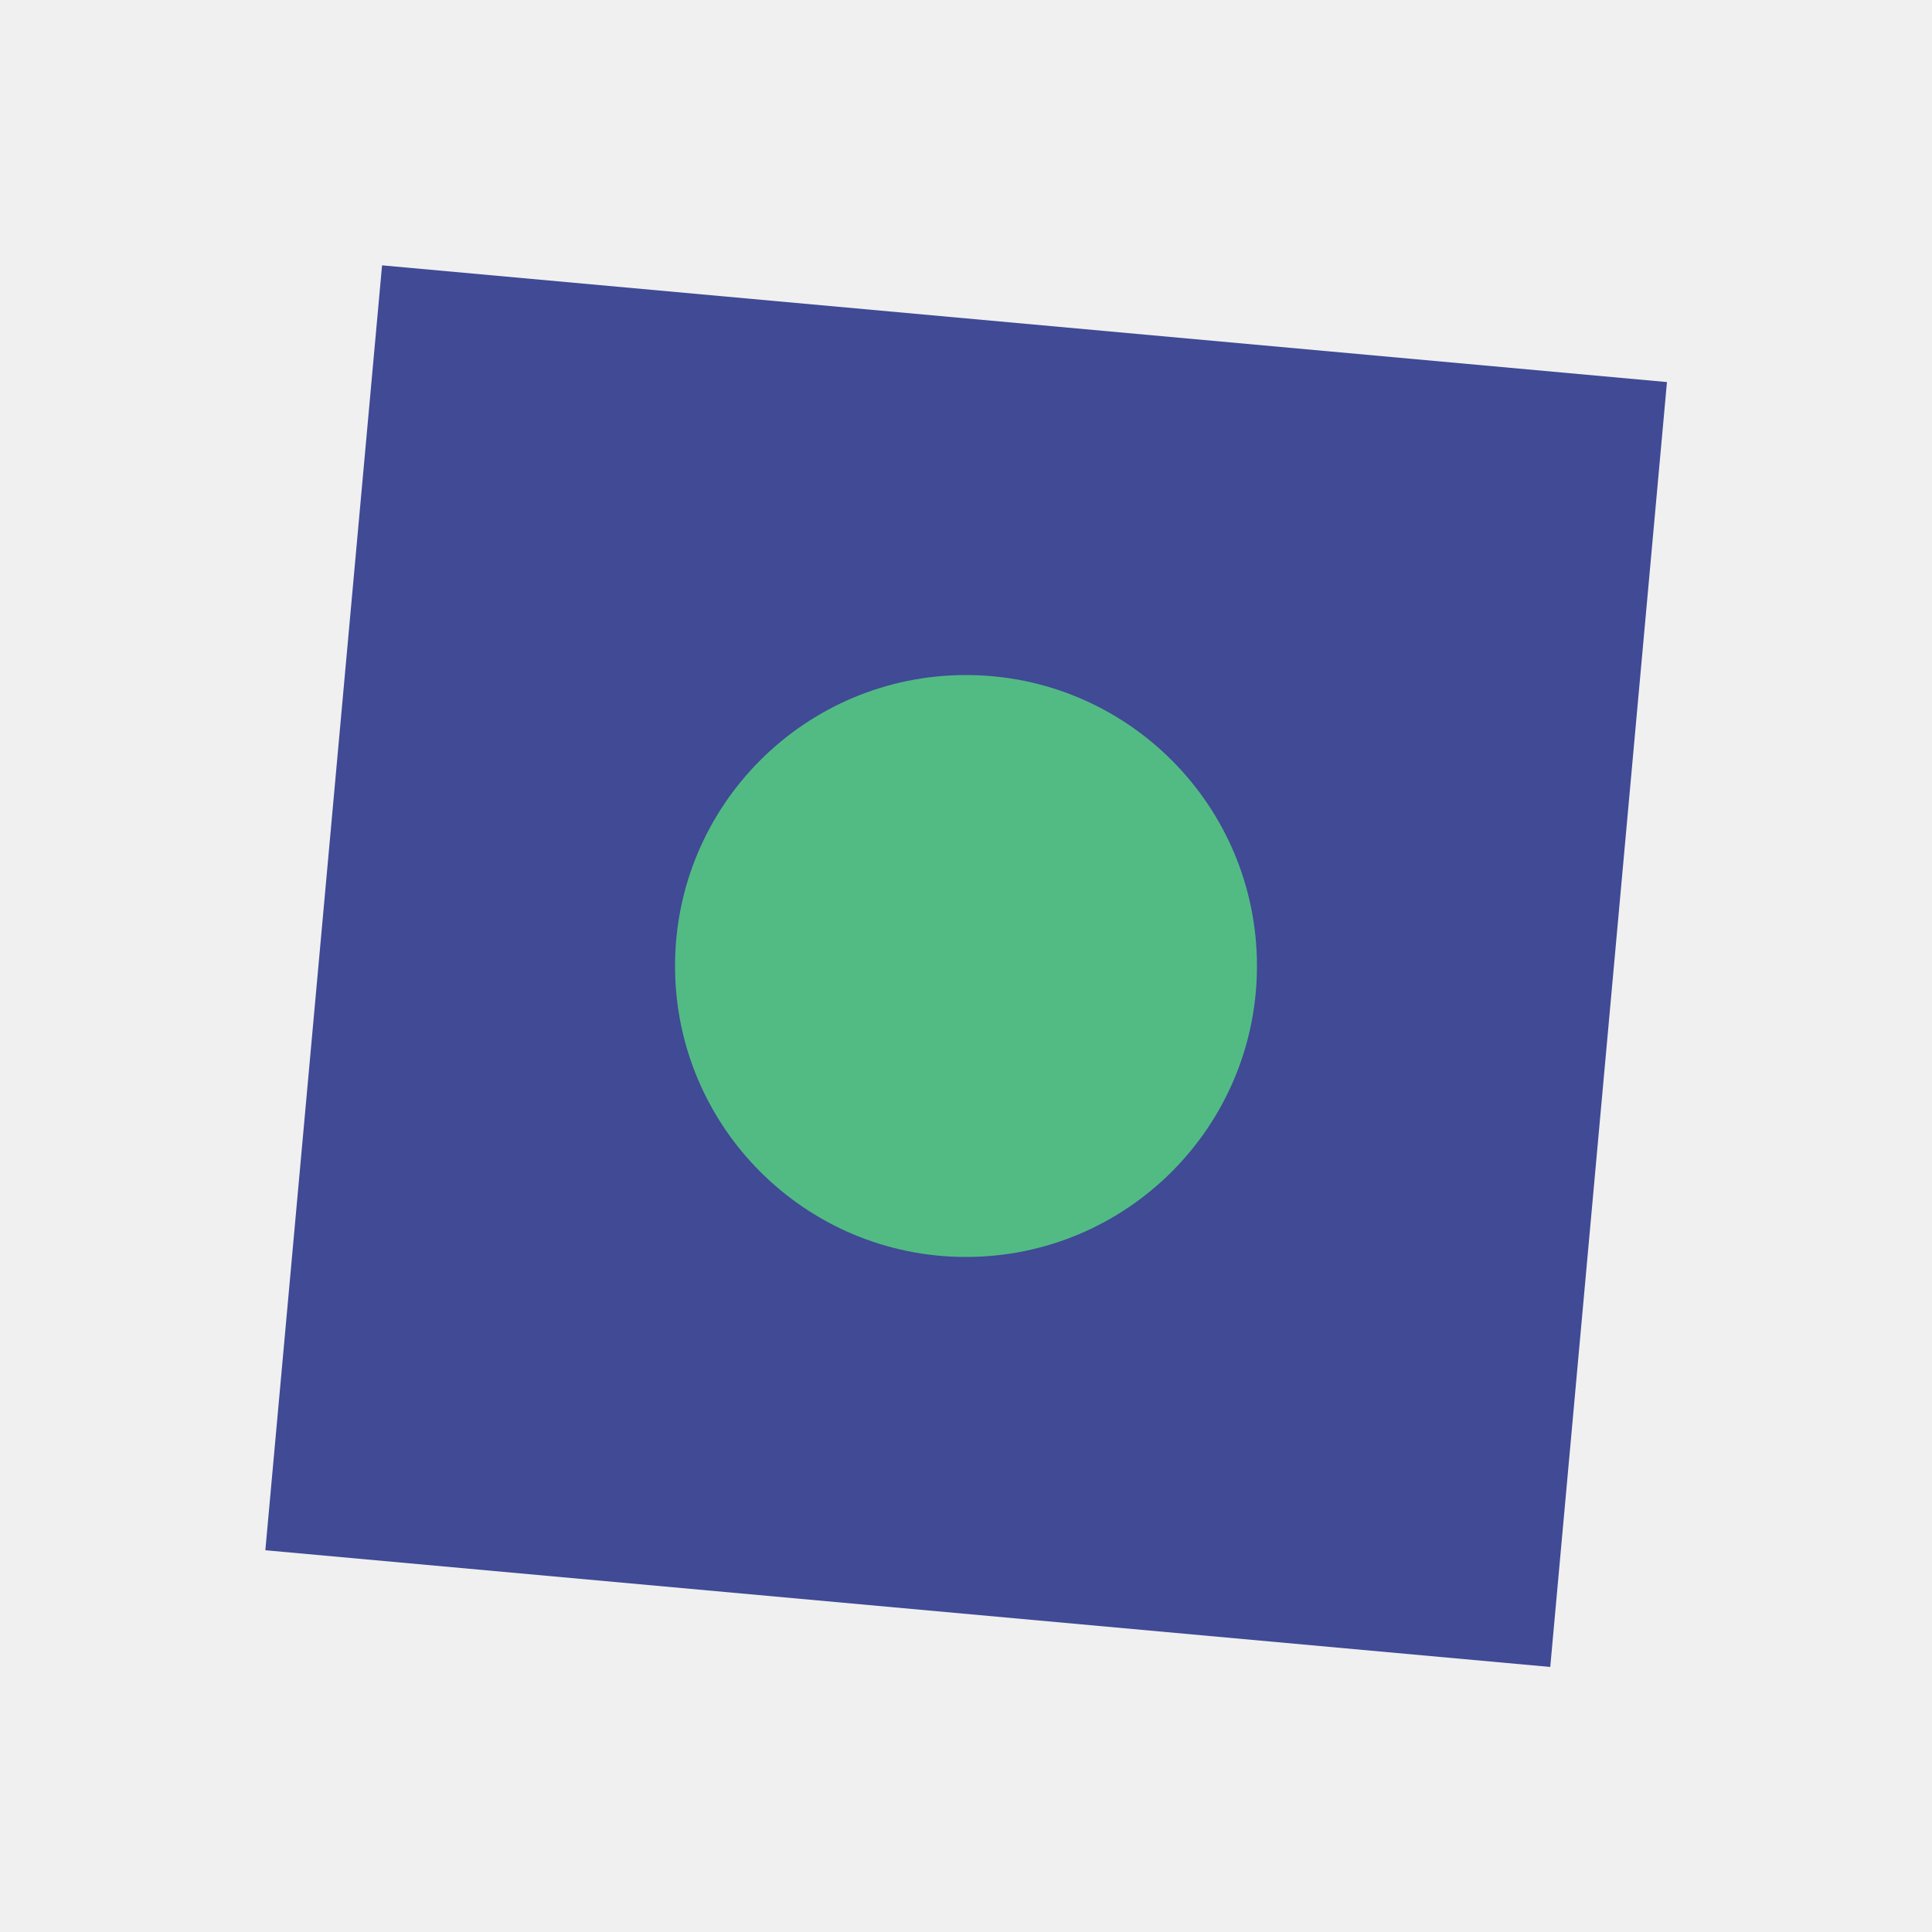
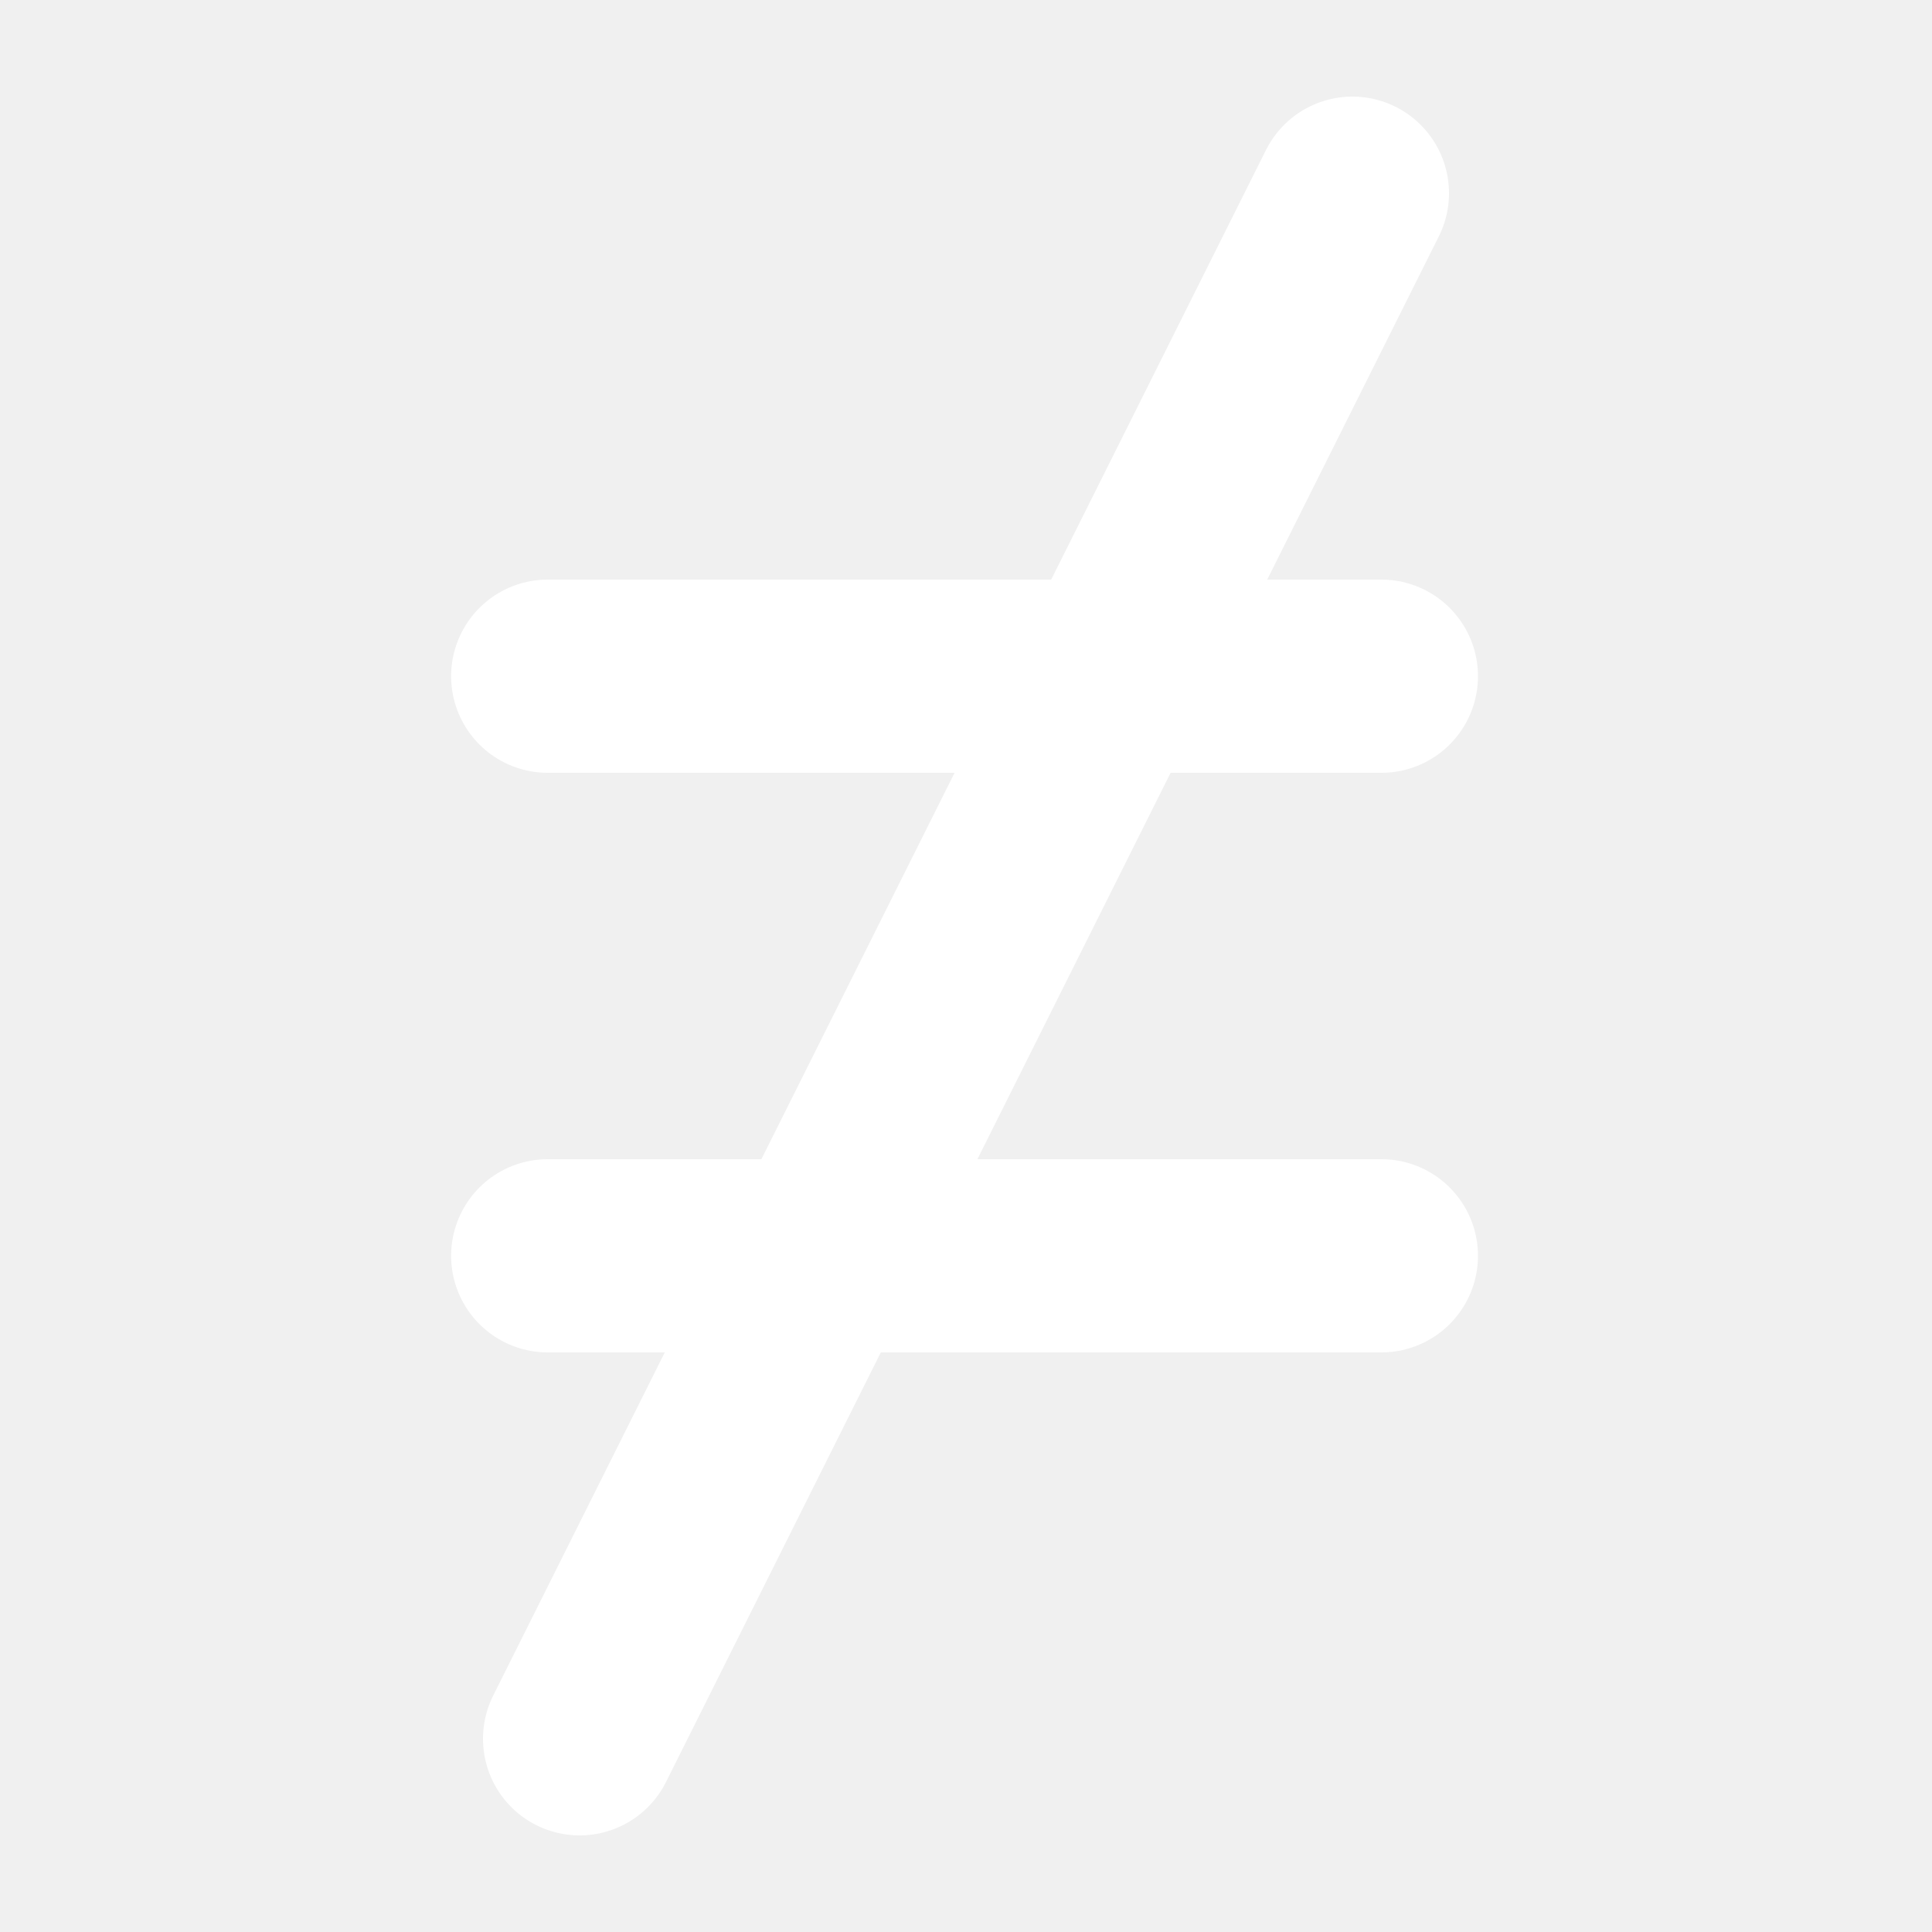
<svg xmlns="http://www.w3.org/2000/svg" viewBox="0 0 100 100">
  <g id="main">
-     <rect x="16.61" y="16.61" width="66.78" height="66.78" transform="translate(-4.31 95.28) rotate(-84.81)" style="fill:#404a95" />
-   </g>
-   <g id="accent">
-     <circle cx="50" cy="50" r="15.06" style="fill:#52bb84" />
+     <line x1="70" y1="10" x2="30" y2="90" style="fill:none;stroke:#fff;stroke-linecap:round;stroke-linejoin:round;stroke-width:10px" />
+     <line x1="71.5" y1="65" x2="28.35" y2="65" style="fill:none;stroke:#fff;stroke-linecap:round;stroke-linejoin:round;stroke-width:10px" />
+     <line x1="71.5" y1="35" x2="28.35" y2="35" style="fill:none;stroke:#fff;stroke-linecap:round;stroke-linejoin:round;stroke-width:10px" />
  </g>
</svg>
